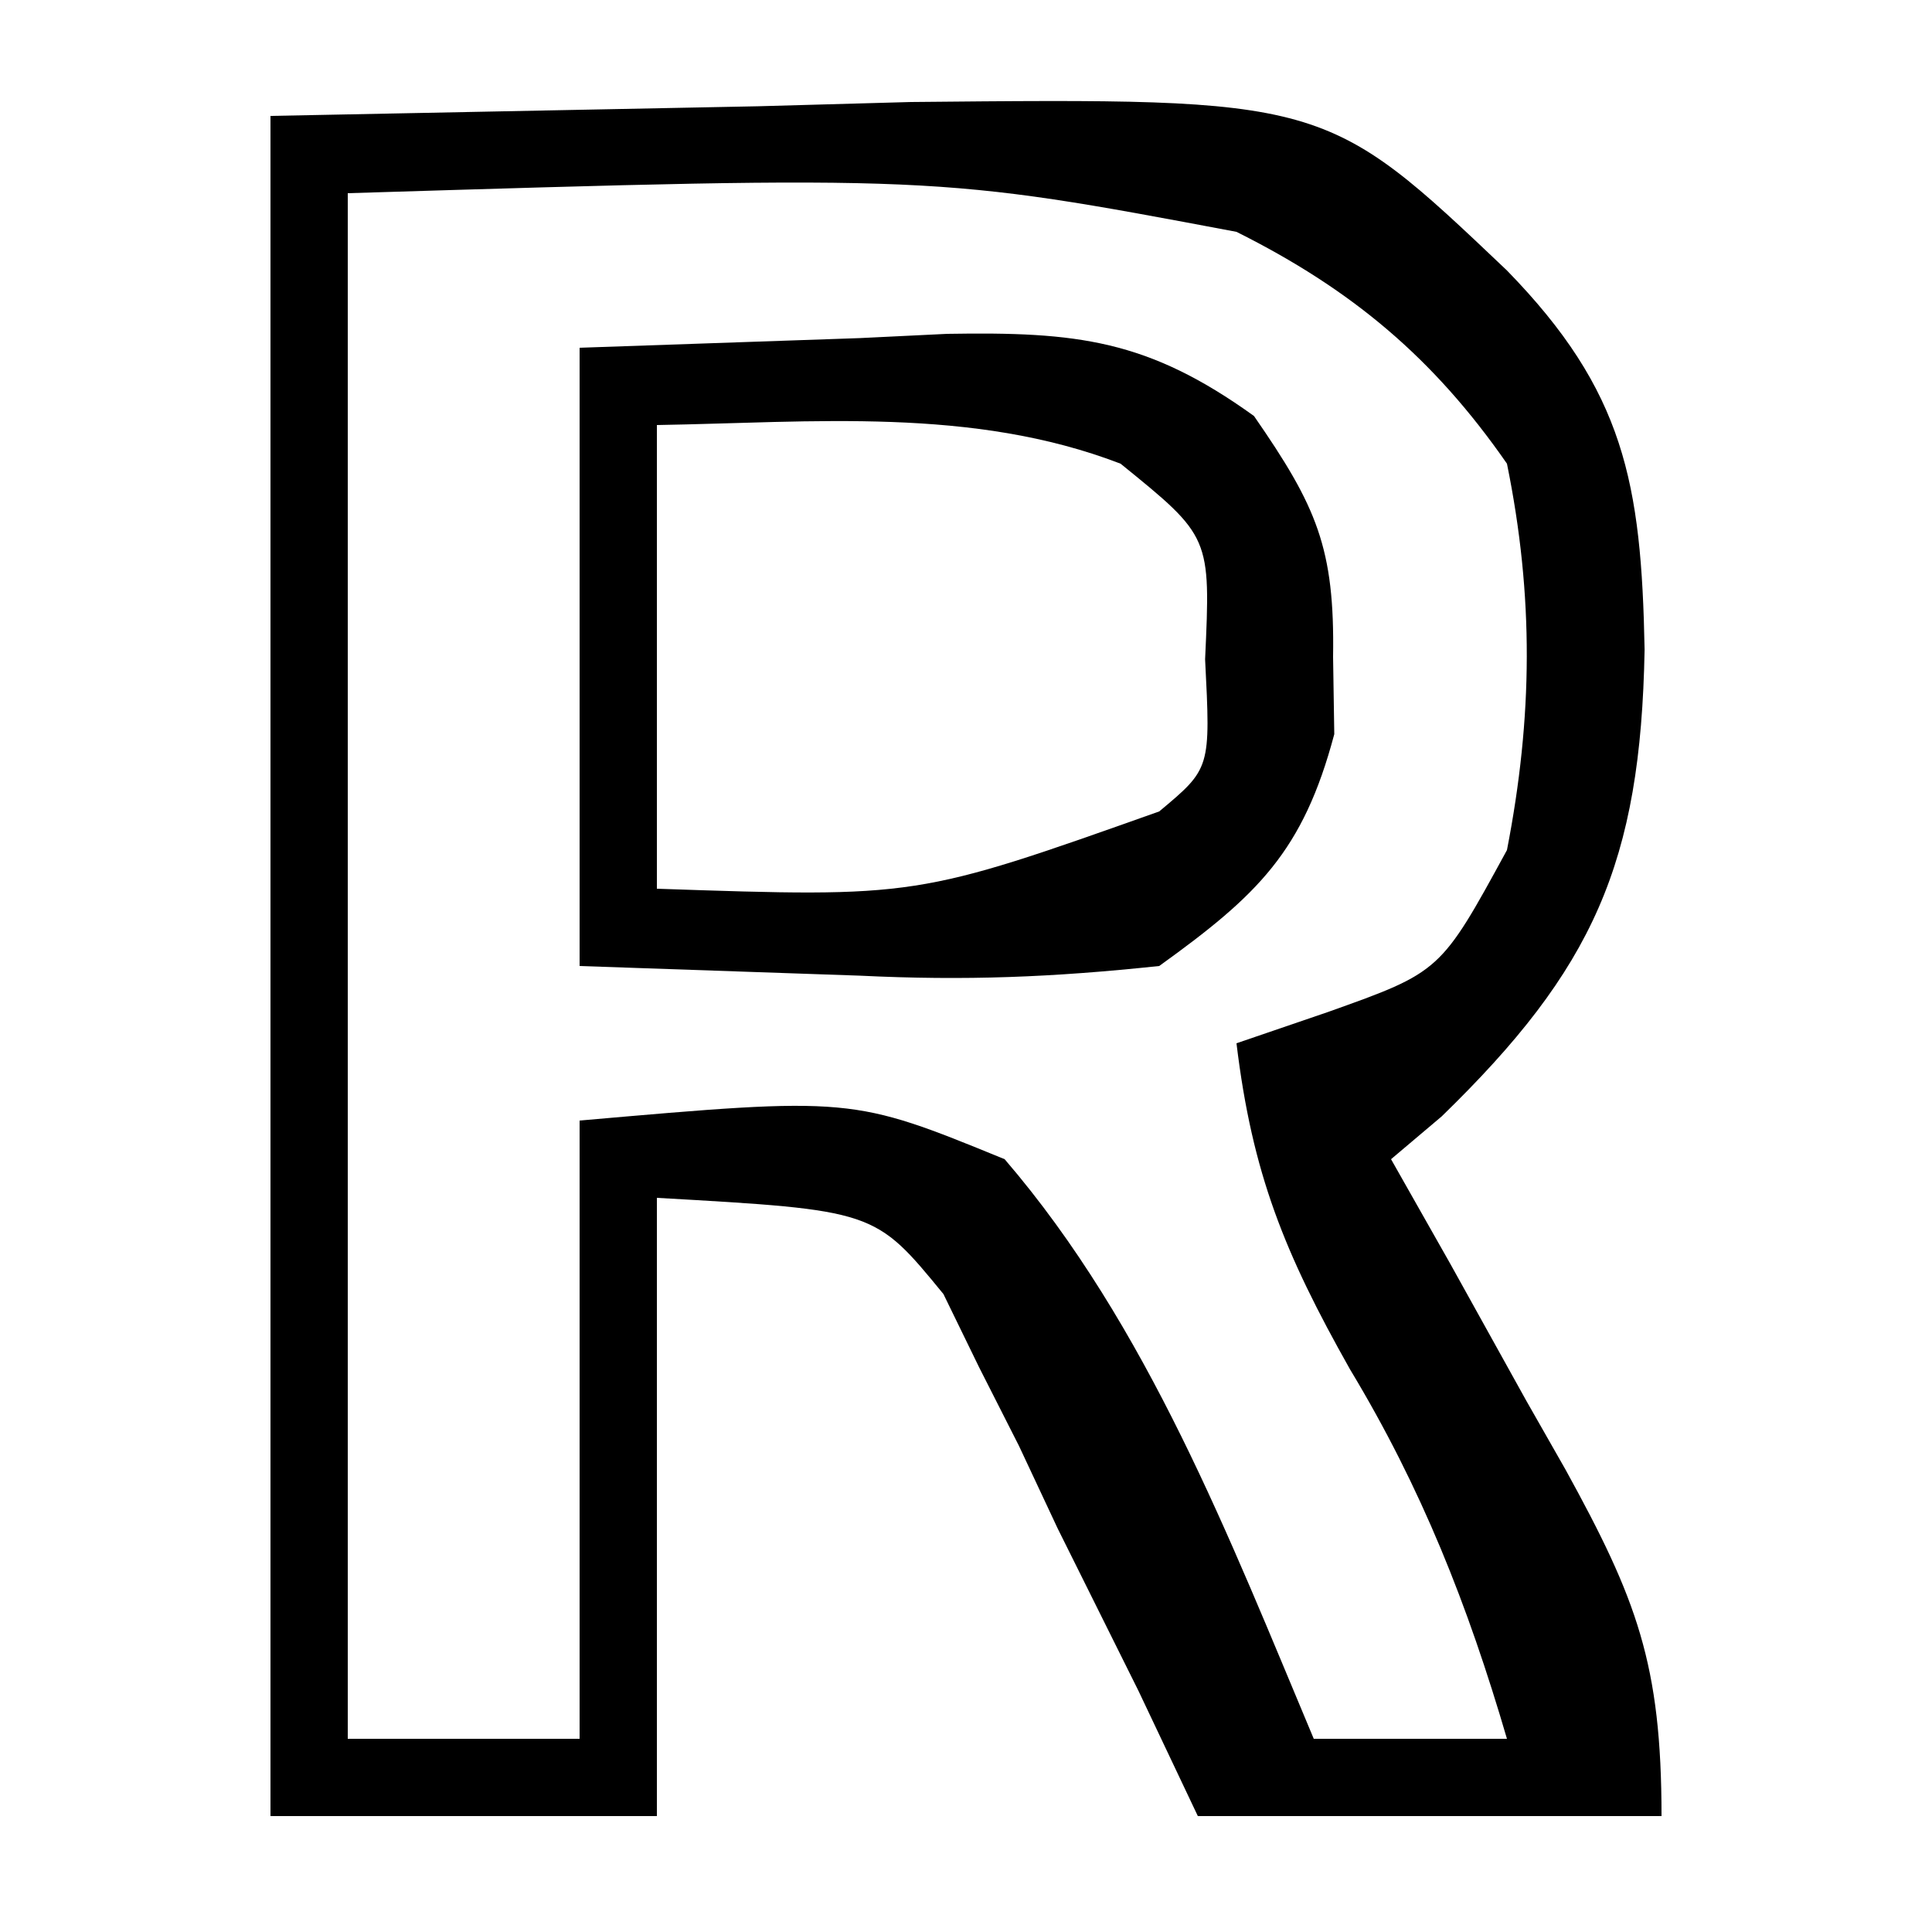
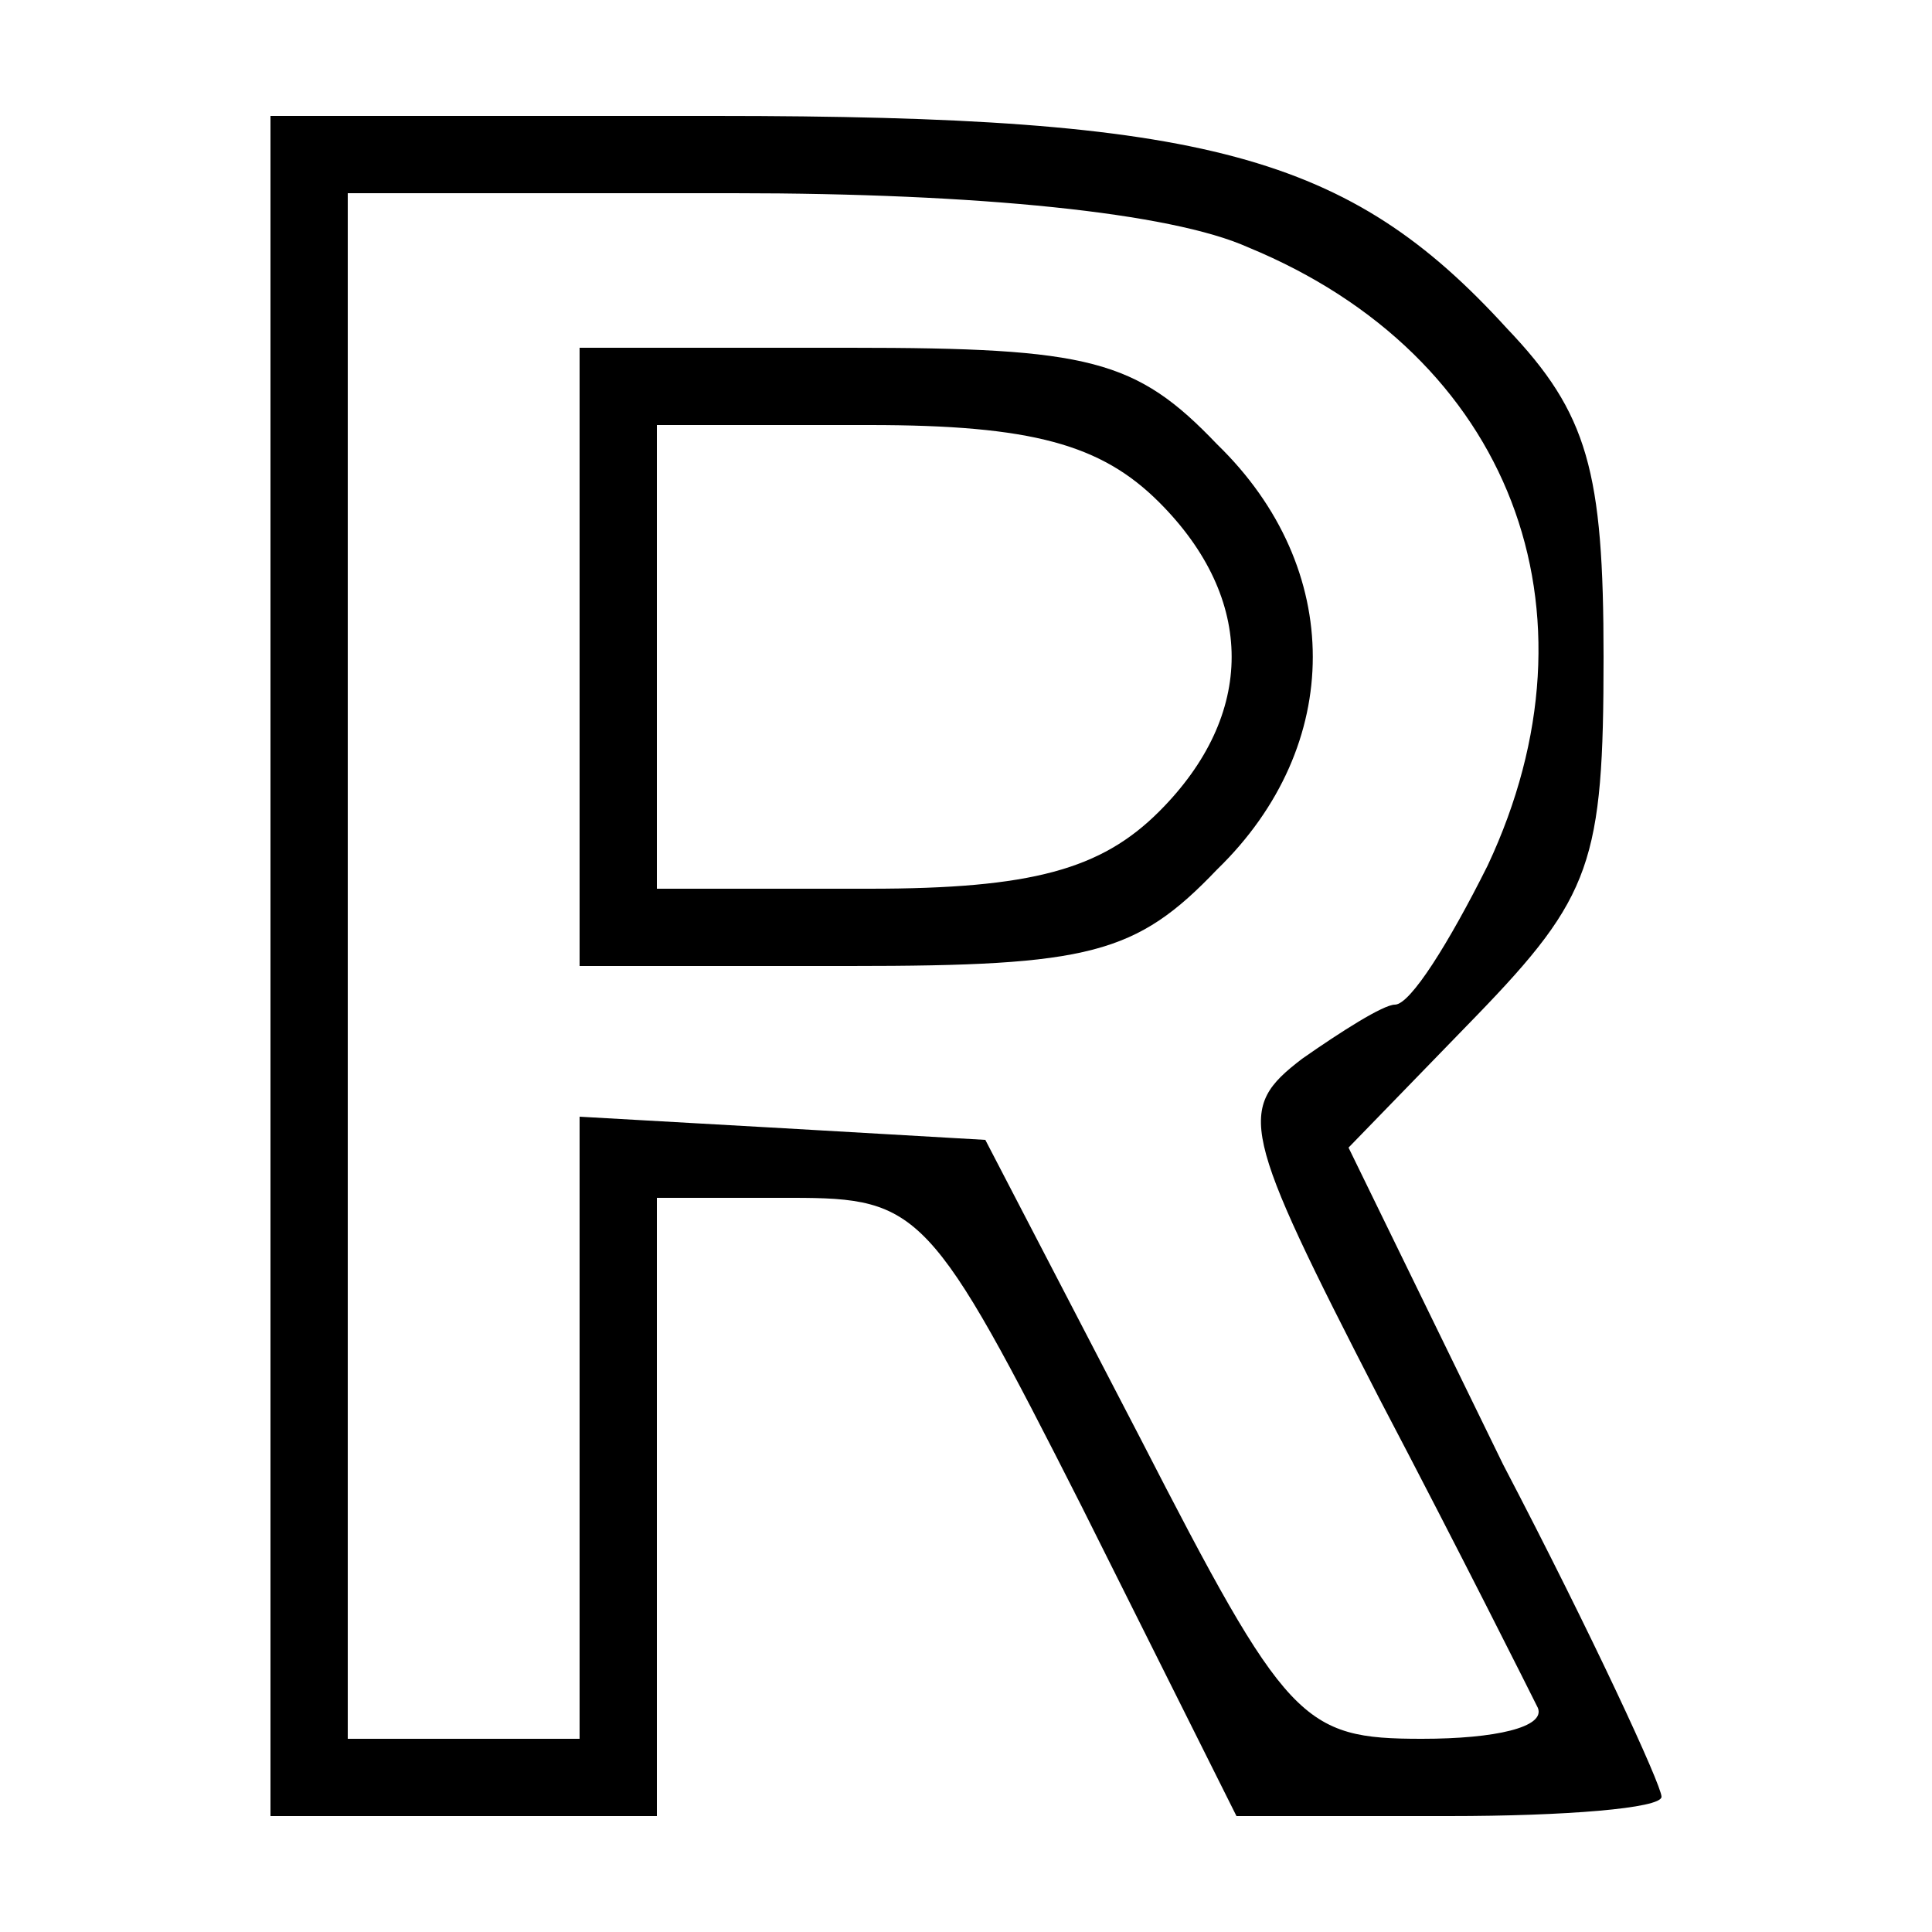
- <svg xmlns="http://www.w3.org/2000/svg" version="1.1" width="50" height="50">
-   <path d="M0 0 C4.166 -0.083 8.332 -0.165 12.625 -0.25 C13.928 -0.286 15.231 -0.323 16.573 -0.36 C27.303 -0.463 27.303 -0.463 32 4 C35.041 7.119 35.479 9.499 35.562 13.812 C35.461 19.337 34.238 22.074 30.312 25.891 C29.879 26.257 29.446 26.623 29 27 C29.505 27.892 30.011 28.784 30.531 29.703 C31.188 30.885 31.844 32.067 32.5 33.25 C32.834 33.837 33.168 34.423 33.512 35.027 C35.361 38.386 36 40.066 36 44 C32.04 44 28.08 44 24 44 C23.492 42.929 22.984 41.858 22.461 40.754 C21.767 39.356 21.071 37.959 20.375 36.562 C20.044 35.855 19.712 35.148 19.371 34.42 C19.029 33.746 18.688 33.073 18.336 32.379 C18.032 31.756 17.728 31.133 17.416 30.49 C15.64 28.321 15.64 28.321 10 28 C10 33.28 10 38.56 10 44 C6.7 44 3.4 44 0 44 C0 29.48 0 14.96 0 0 Z M2 2 C2 15.2 2 28.4 2 42 C3.98 42 5.96 42 8 42 C8 36.72 8 31.44 8 26 C15.047 25.383 15.047 25.383 19 27 C22.7 31.305 24.823 36.817 27 42 C28.65 42 30.3 42 32 42 C30.987 38.539 29.793 35.514 27.938 32.438 C26.241 29.427 25.409 27.378 25 24 C25.784 23.732 26.567 23.464 27.375 23.188 C30.281 22.152 30.281 22.152 32 19 C32.669 15.562 32.699 12.435 32 9 C30.097 6.258 27.979 4.489 25 3 C17.219 1.534 17.219 1.534 2 2 Z " fill="#000000" transform="translate(7,3)" />
-   <path d="M0 0 C2.393 -0.083 4.785 -0.165 7.25 -0.25 C7.997 -0.286 8.743 -0.323 9.513 -0.36 C12.874 -0.416 14.703 -0.214 17.453 1.766 C19.079 4.114 19.544 5.184 19.5 8 C19.51 8.66 19.521 9.32 19.531 10 C18.723 13.041 17.549 14.165 15 16 C12.232 16.294 9.986 16.383 7.25 16.25 C4.857 16.168 2.465 16.085 0 16 C0 10.72 0 5.44 0 0 Z M2 2 C2 5.96 2 9.92 2 14 C8.722 14.229 8.722 14.229 15 12 C16.332 10.888 16.332 10.888 16.188 8.062 C16.333 4.891 16.333 4.891 14 3 C10.159 1.523 6.047 1.933 2 2 Z " fill="#000000" transform="translate(15,9)" />
+ <svg xmlns="http://www.w3.org/2000/svg" version="1.0" width="50pt" height="50pt" viewBox="0 0 50 50" preserveAspectRatio="xMidYMid meet">
+   <g transform="translate(0,50) scale(0.1,-0.1)" fill="#000000" stroke="none">
+     <path d="M70 250 l0 -220 50 0 50 0 0 80 0 80 35 0 c33 0 36 -3 75 -80 l40 -80 55 0 c30 0 55 2 55 5 0 3 -18 42 -41 86 l-40 82 33 34 c30 31 33 40 33 93 0 48 -4 63 -25 85 -41 45 -78 55 -205 55 l-115 0 0 -220z m253 186 c68 -28 93 -94 62 -160 -10 -20 -20 -36 -24 -36 -3 0 -14 -7 -24 -14 -17 -13 -16 -18 20 -88 21 -40 39 -76 41 -80 2 -5 -11 -8 -30 -8 -31 0 -35 4 -73 78 l-40 77 -52 3 -53 3 0 -80 0 -81 -30 0 -30 0 0 200 0 200 100 0 c63 0 113 -5 133 -14z" />
+     <path d="M150 330 l0 -80 70 0 c62 0 74 3 95 25 33 32 33 78 0 110 -21 22 -33 25 -95 25 l-70 0 0 -80z m150 40 c25 -25 25 -55 0 -80 -15 -15 -33 -20 -75 -20 l-55 0 0 60 0 60 55 0 c42 0 60 -5 75 -20z" />
+   </g>
</svg>
